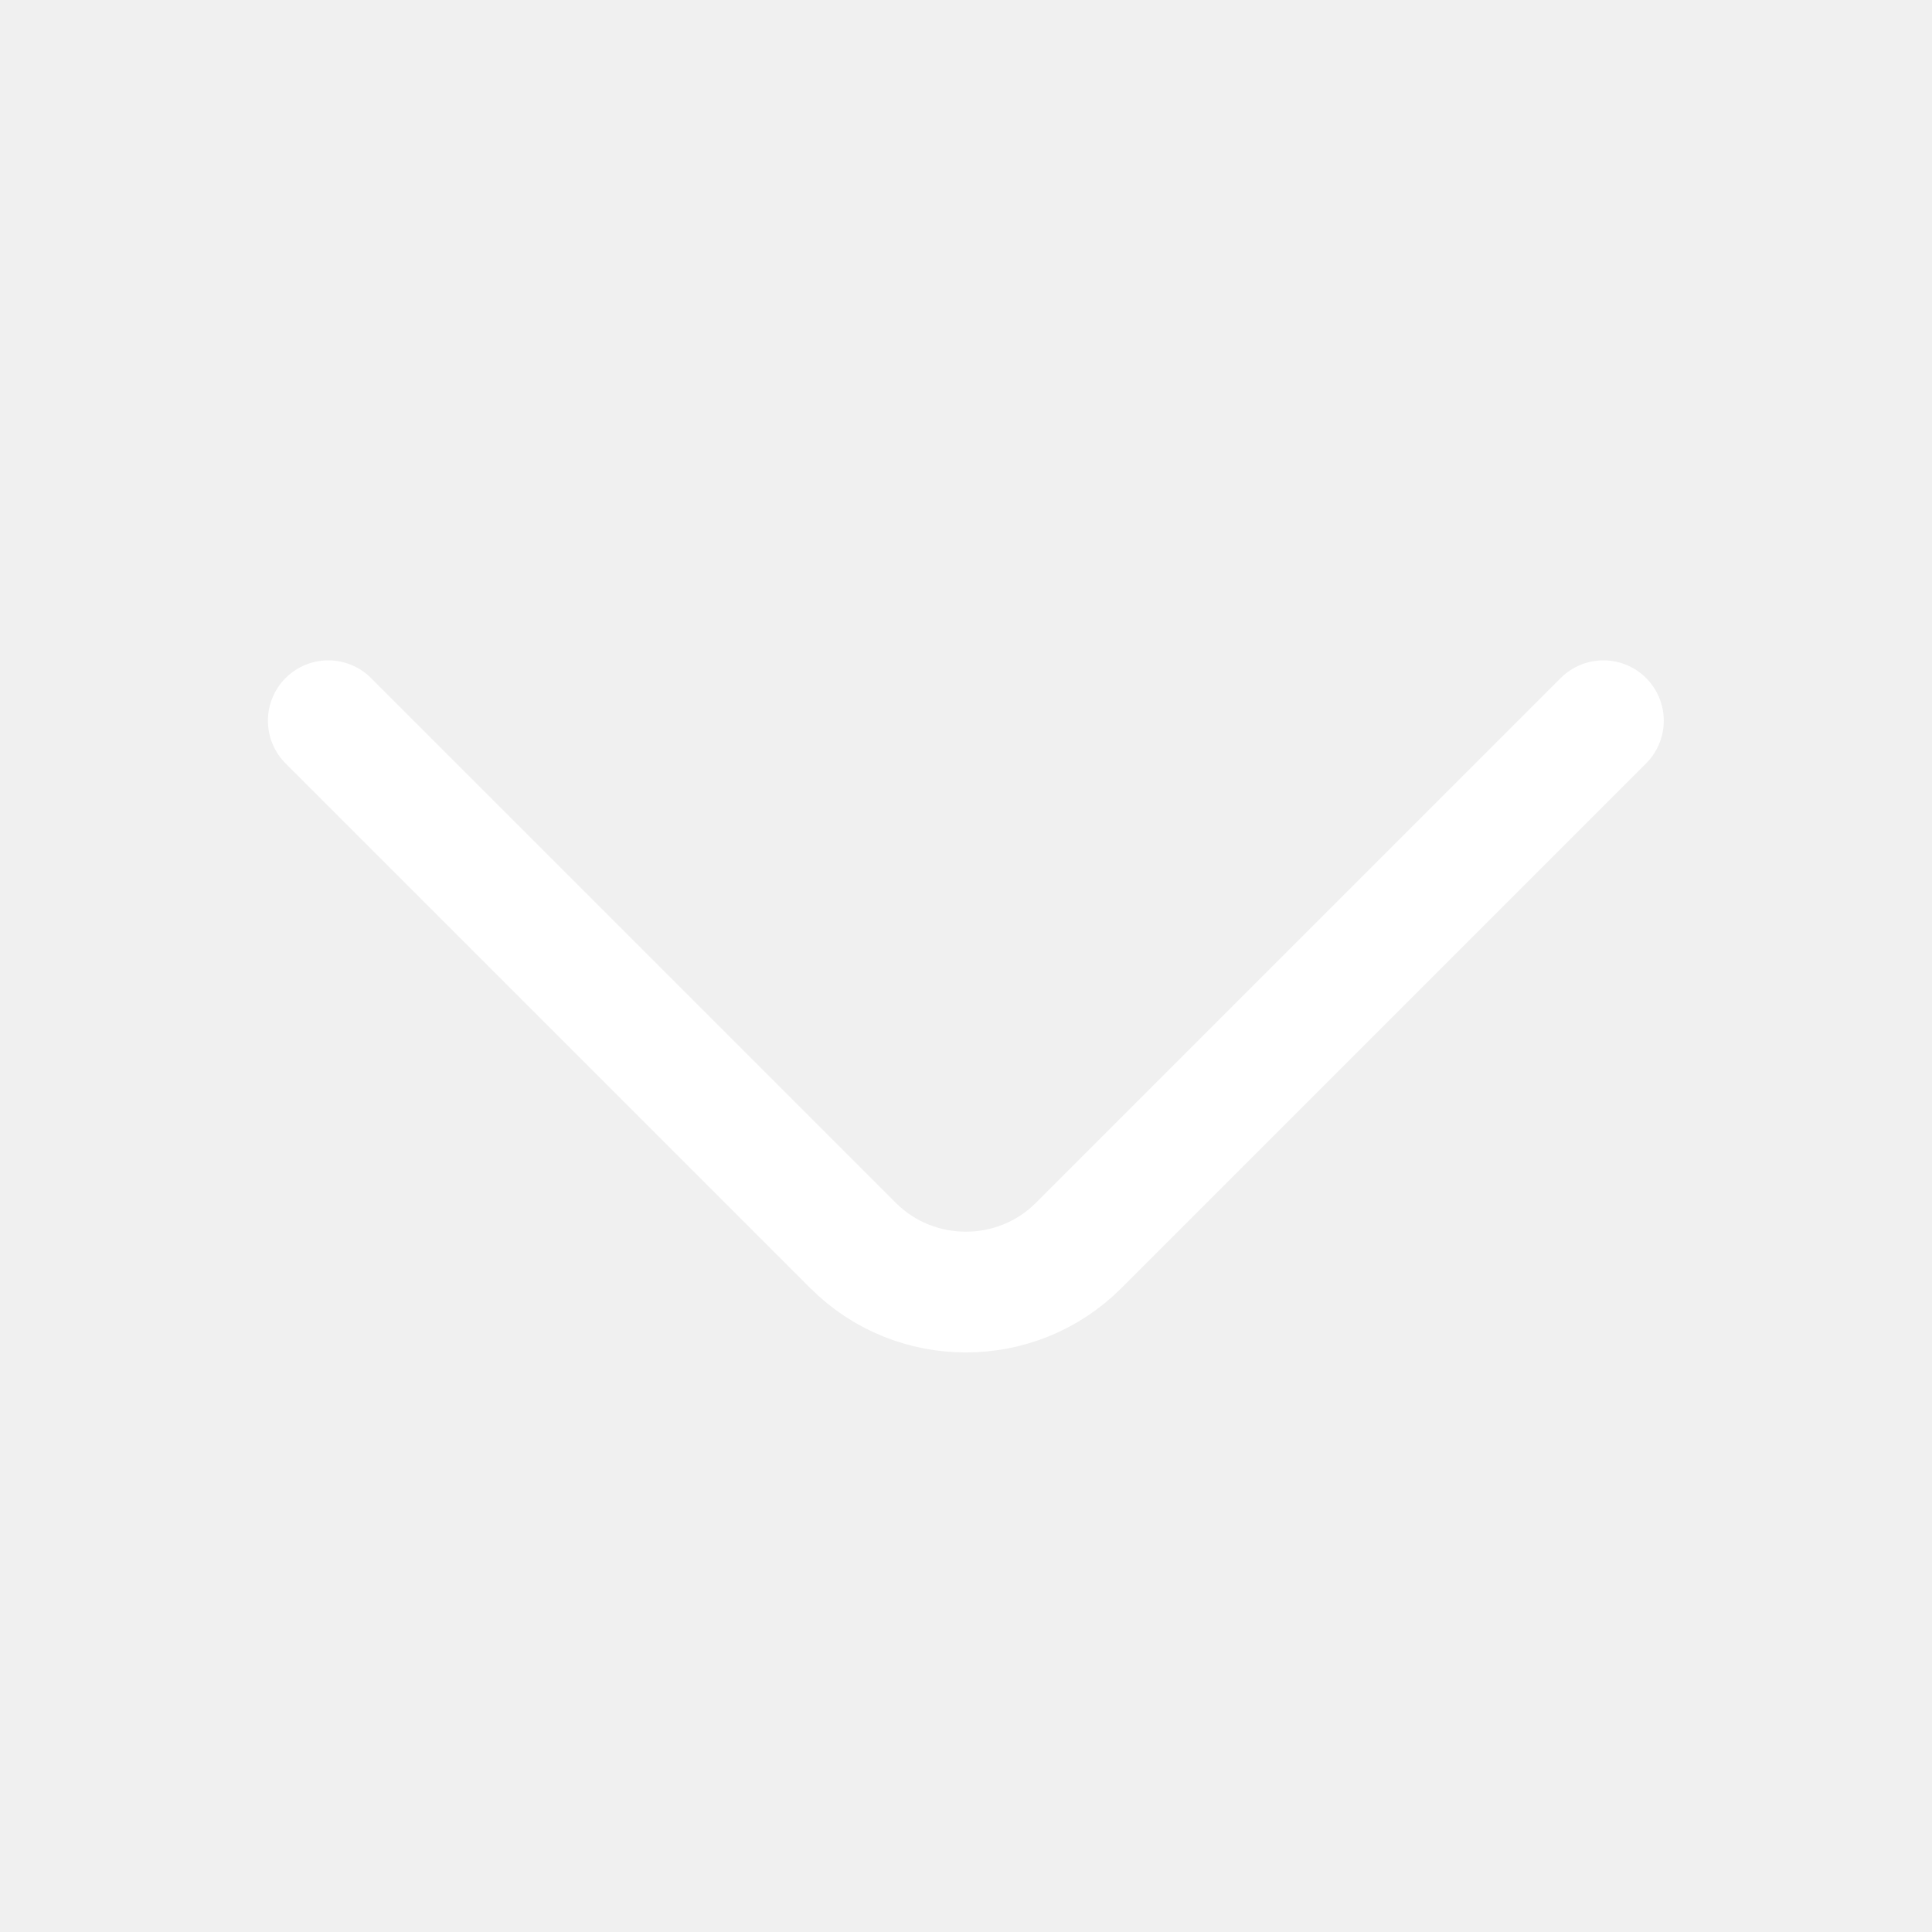
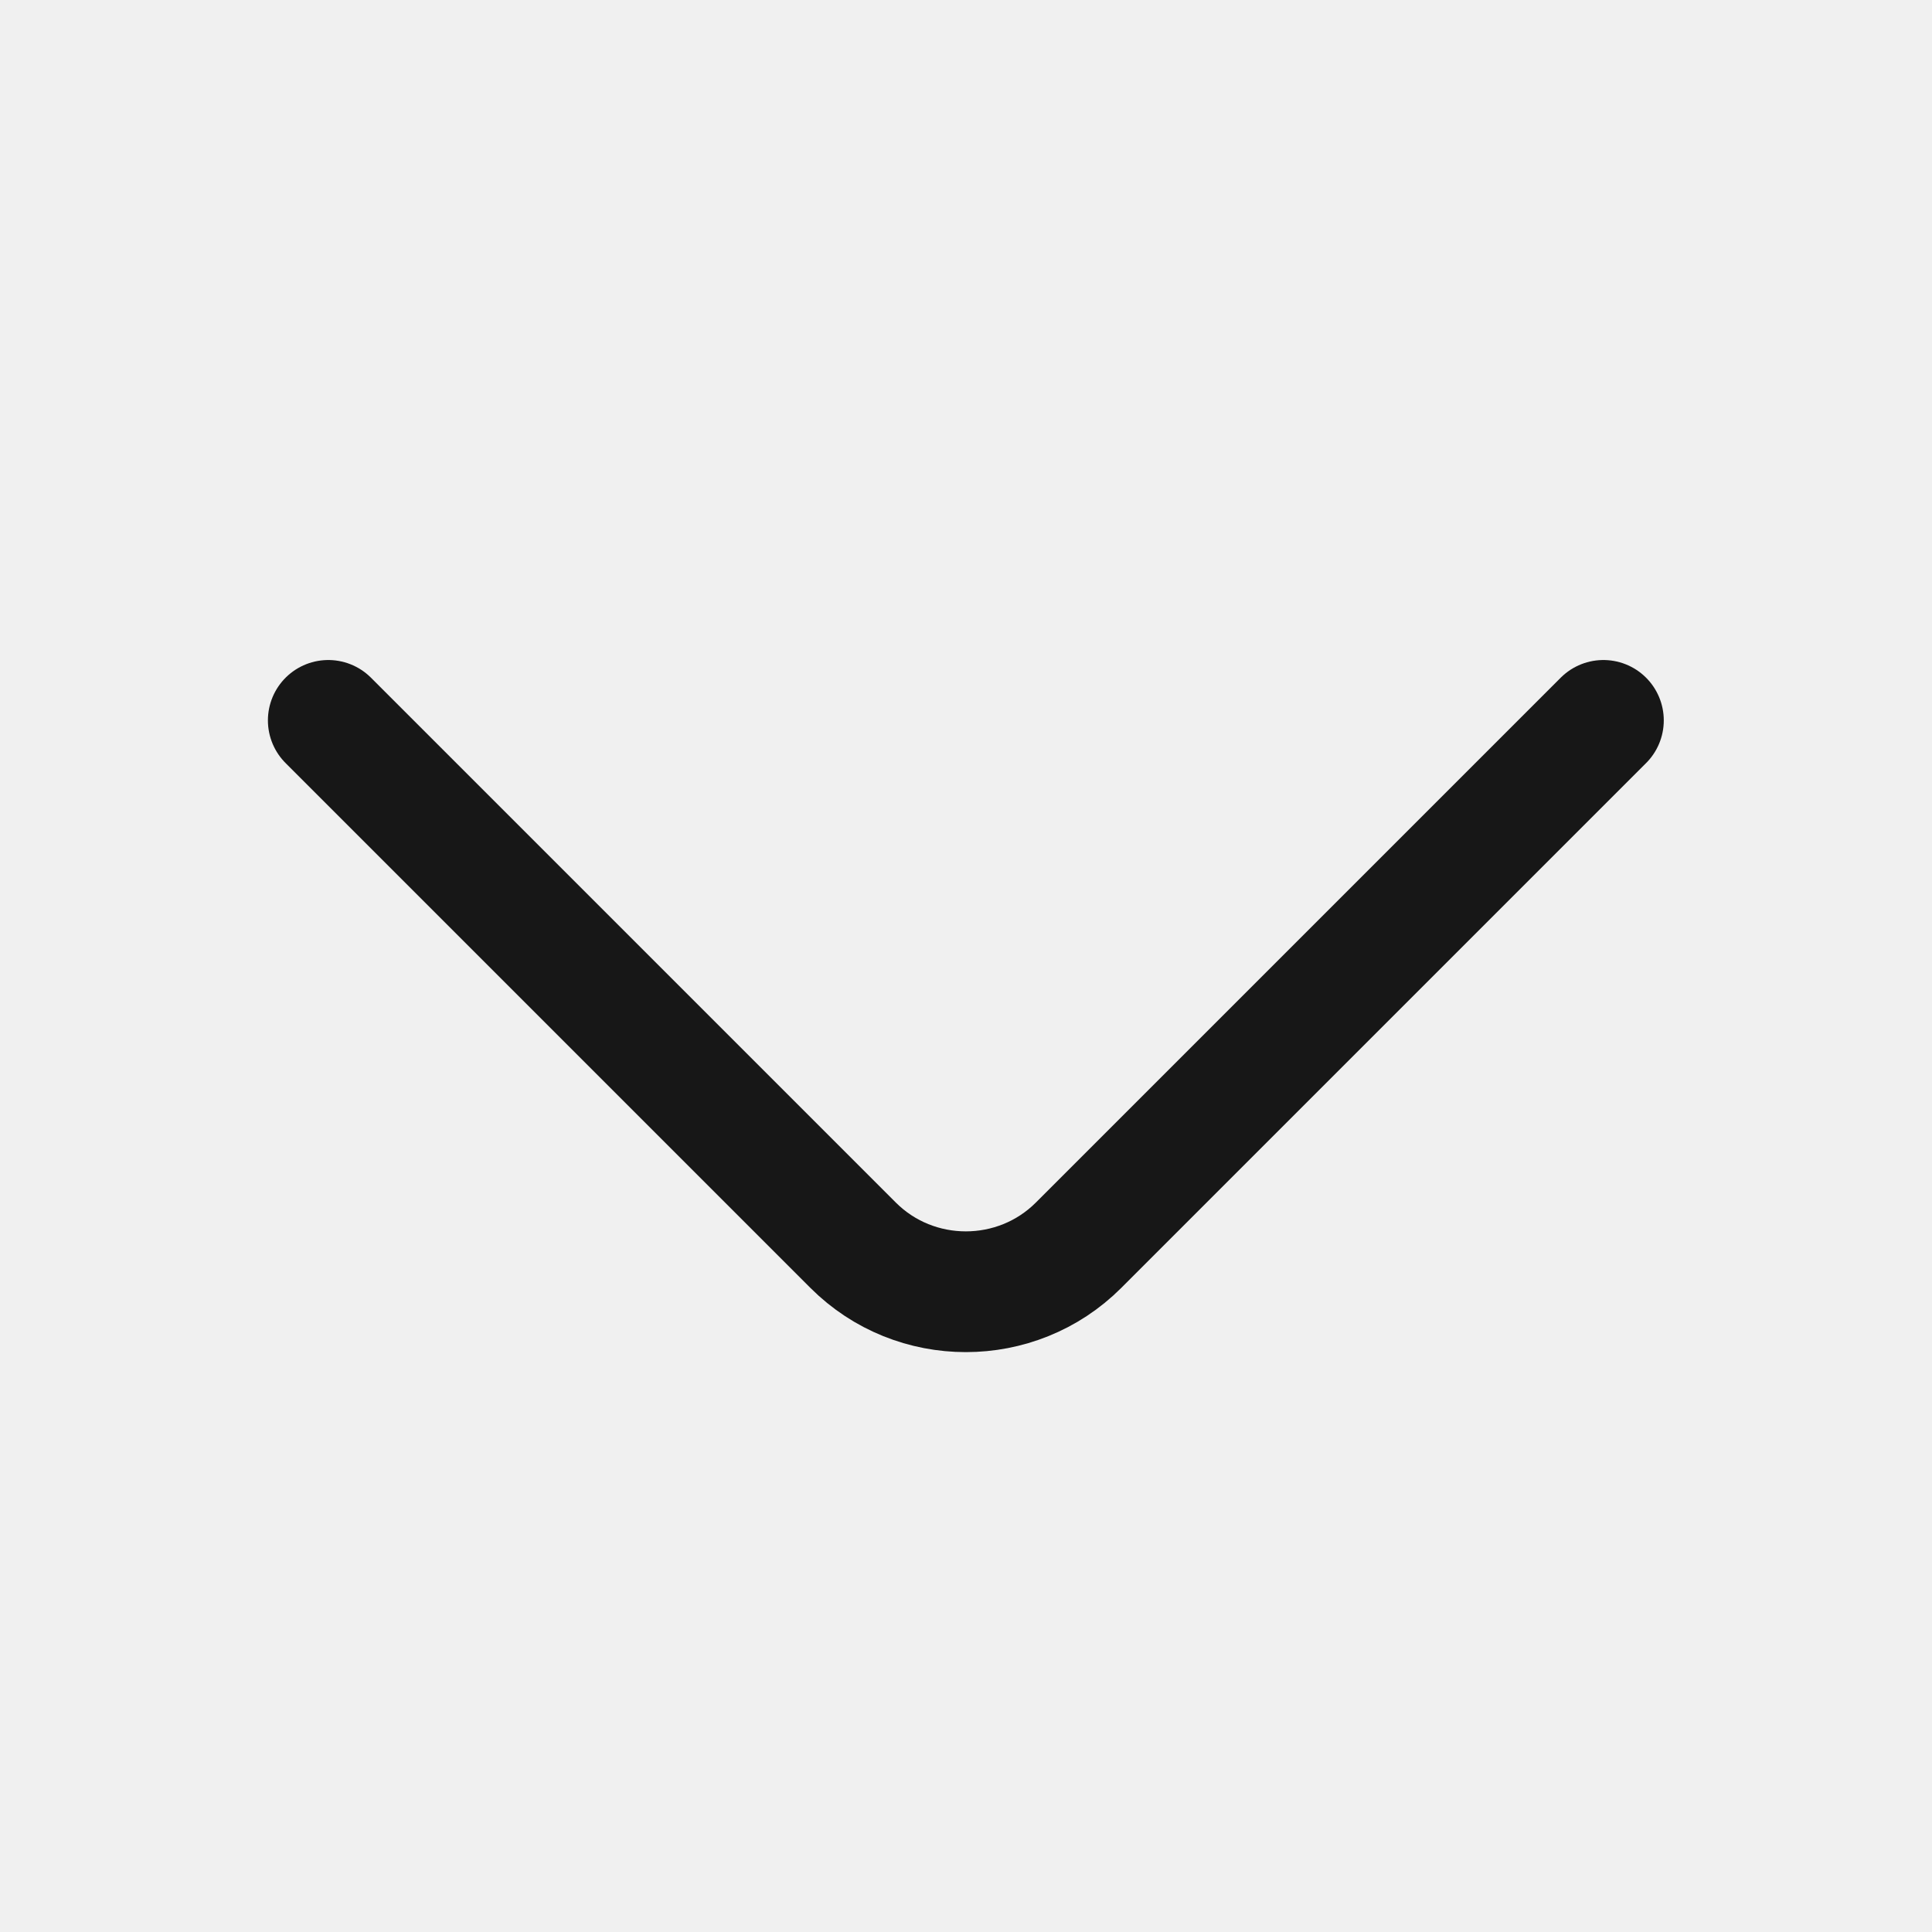
<svg xmlns="http://www.w3.org/2000/svg" width="24" height="24" viewBox="0 0 24 24" fill="none">
-   <path d="M19.918 8.953L13.398 15.473C12.628 16.243 11.368 16.243 10.598 15.473L4.078 8.953" stroke="white" stroke-width="1.5" stroke-miterlimit="10" stroke-linecap="round" stroke-linejoin="round" />
+   <path d="M19.918 8.949L13.398 15.469C12.628 16.239 11.368 16.239 10.598 15.469L4.078 8.949" stroke="#171717" stroke-width="1.5" stroke-miterlimit="10" stroke-linecap="round" stroke-linejoin="round" />
</svg>
